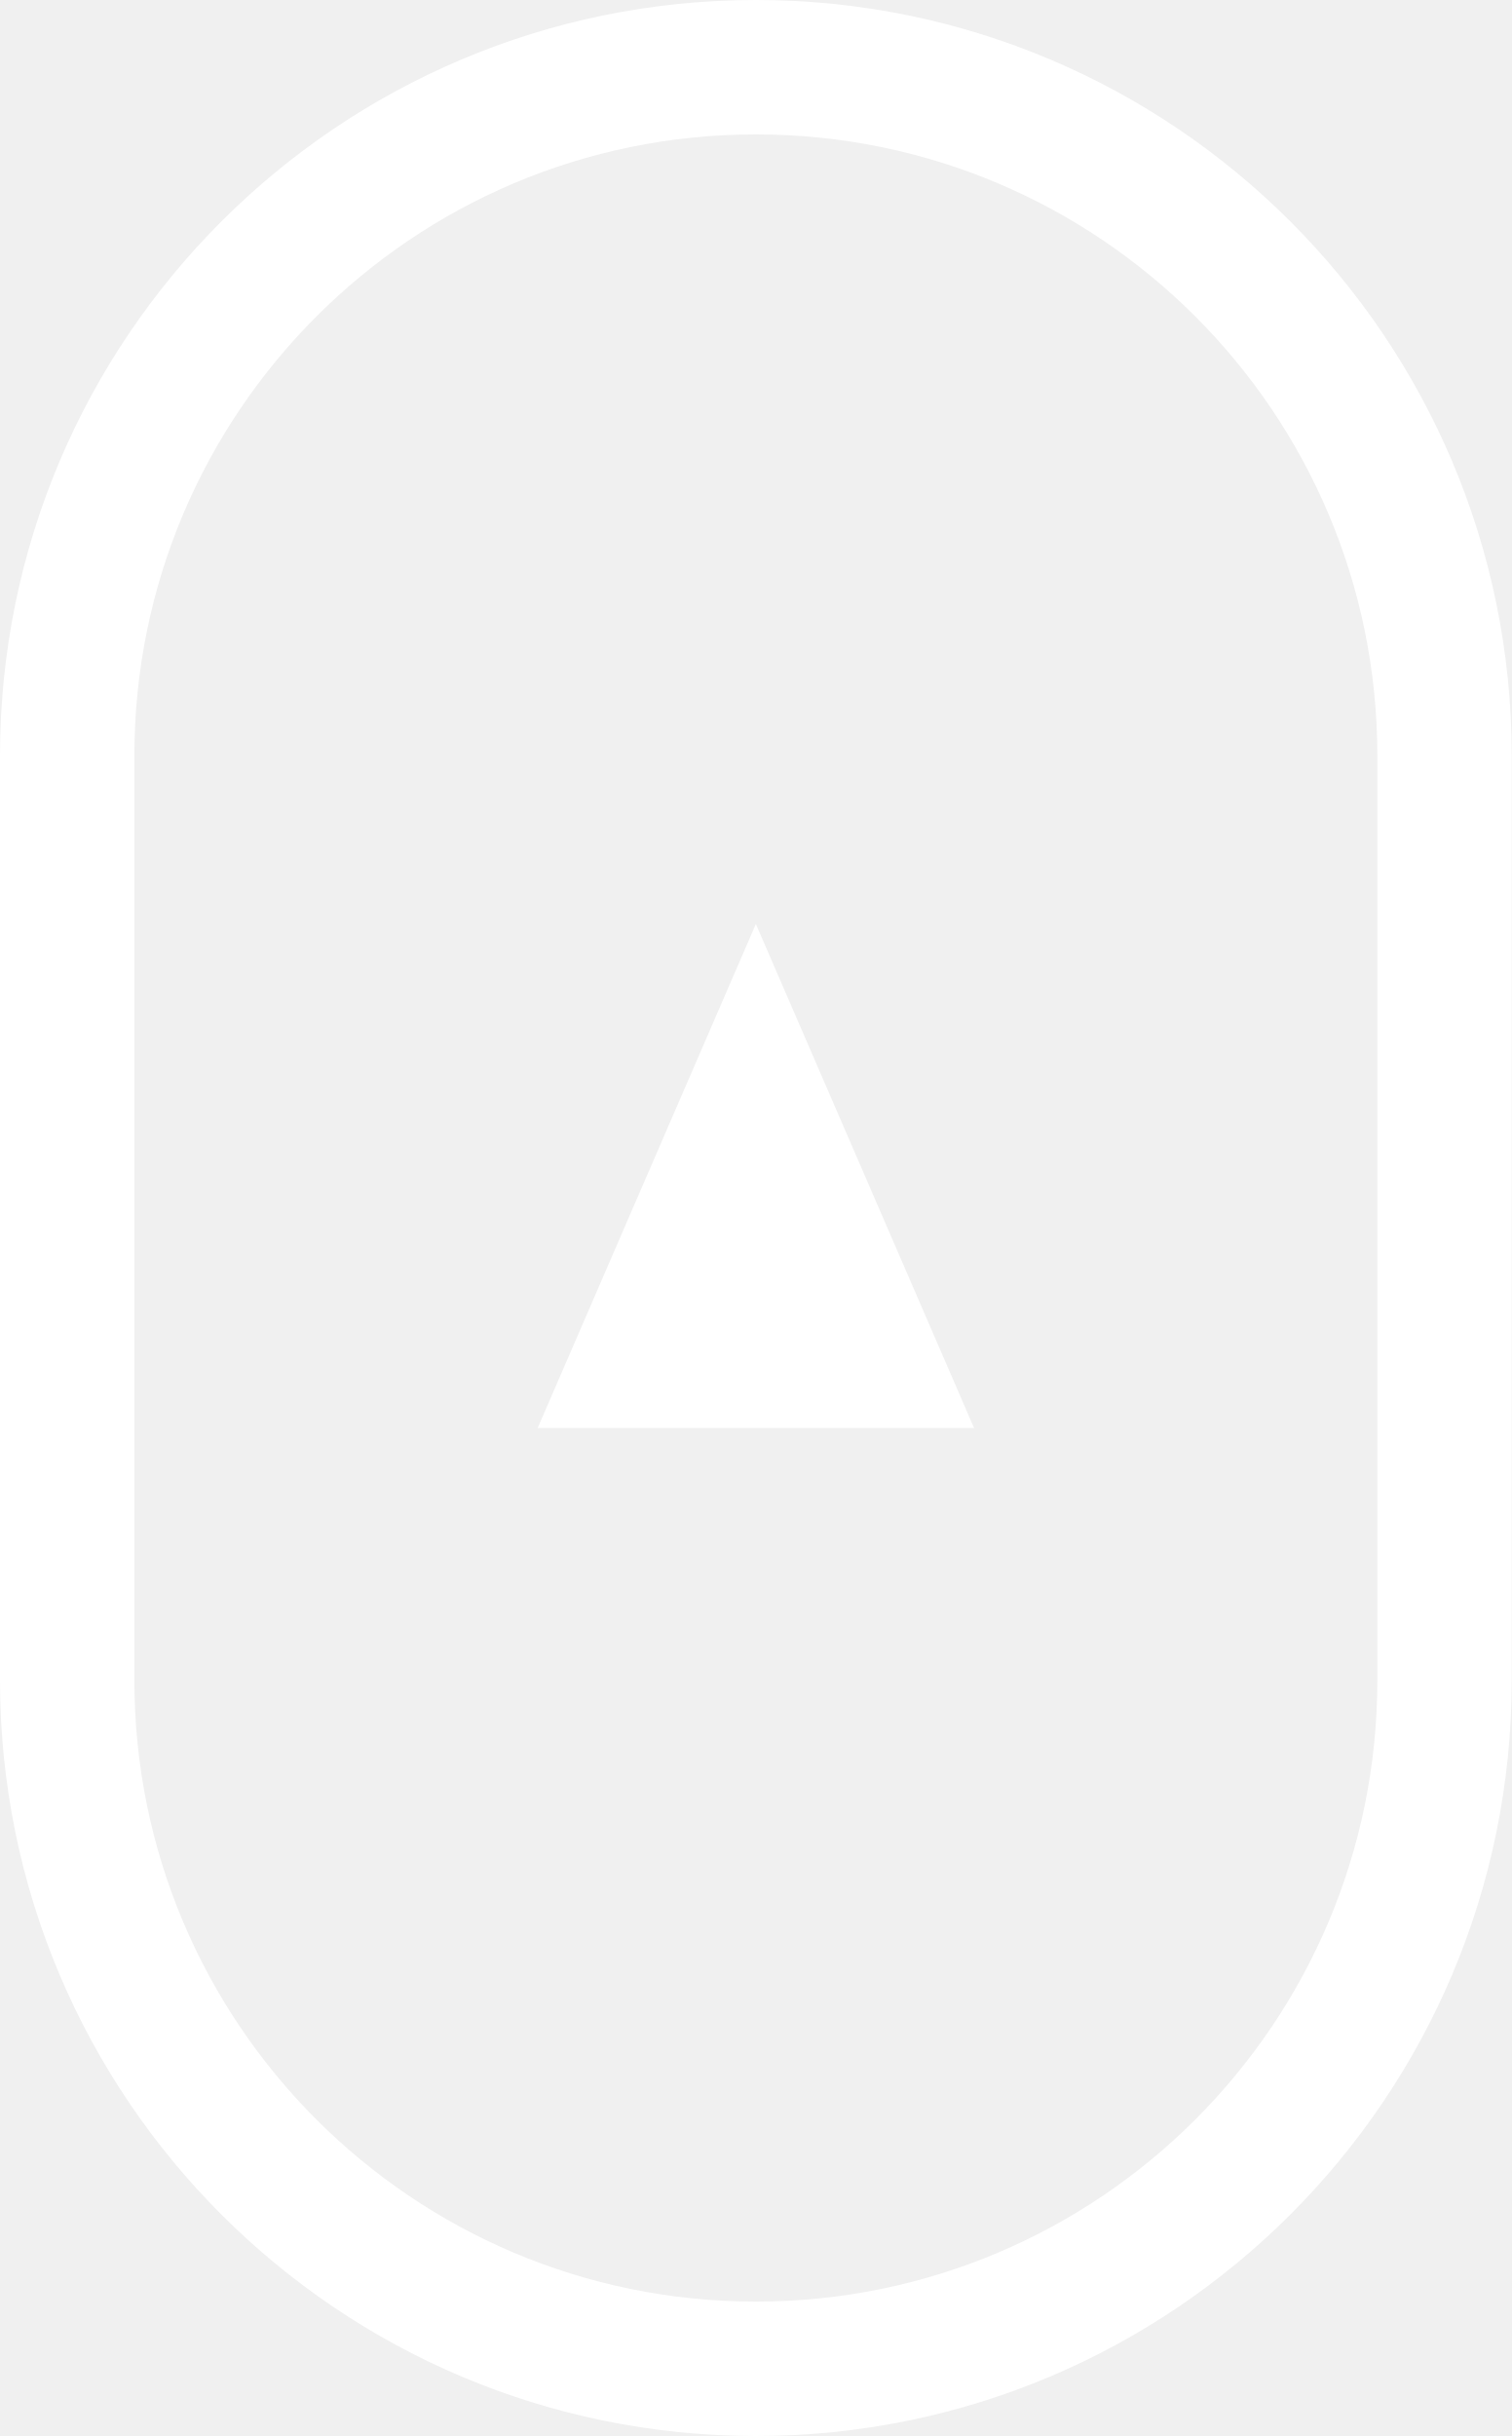
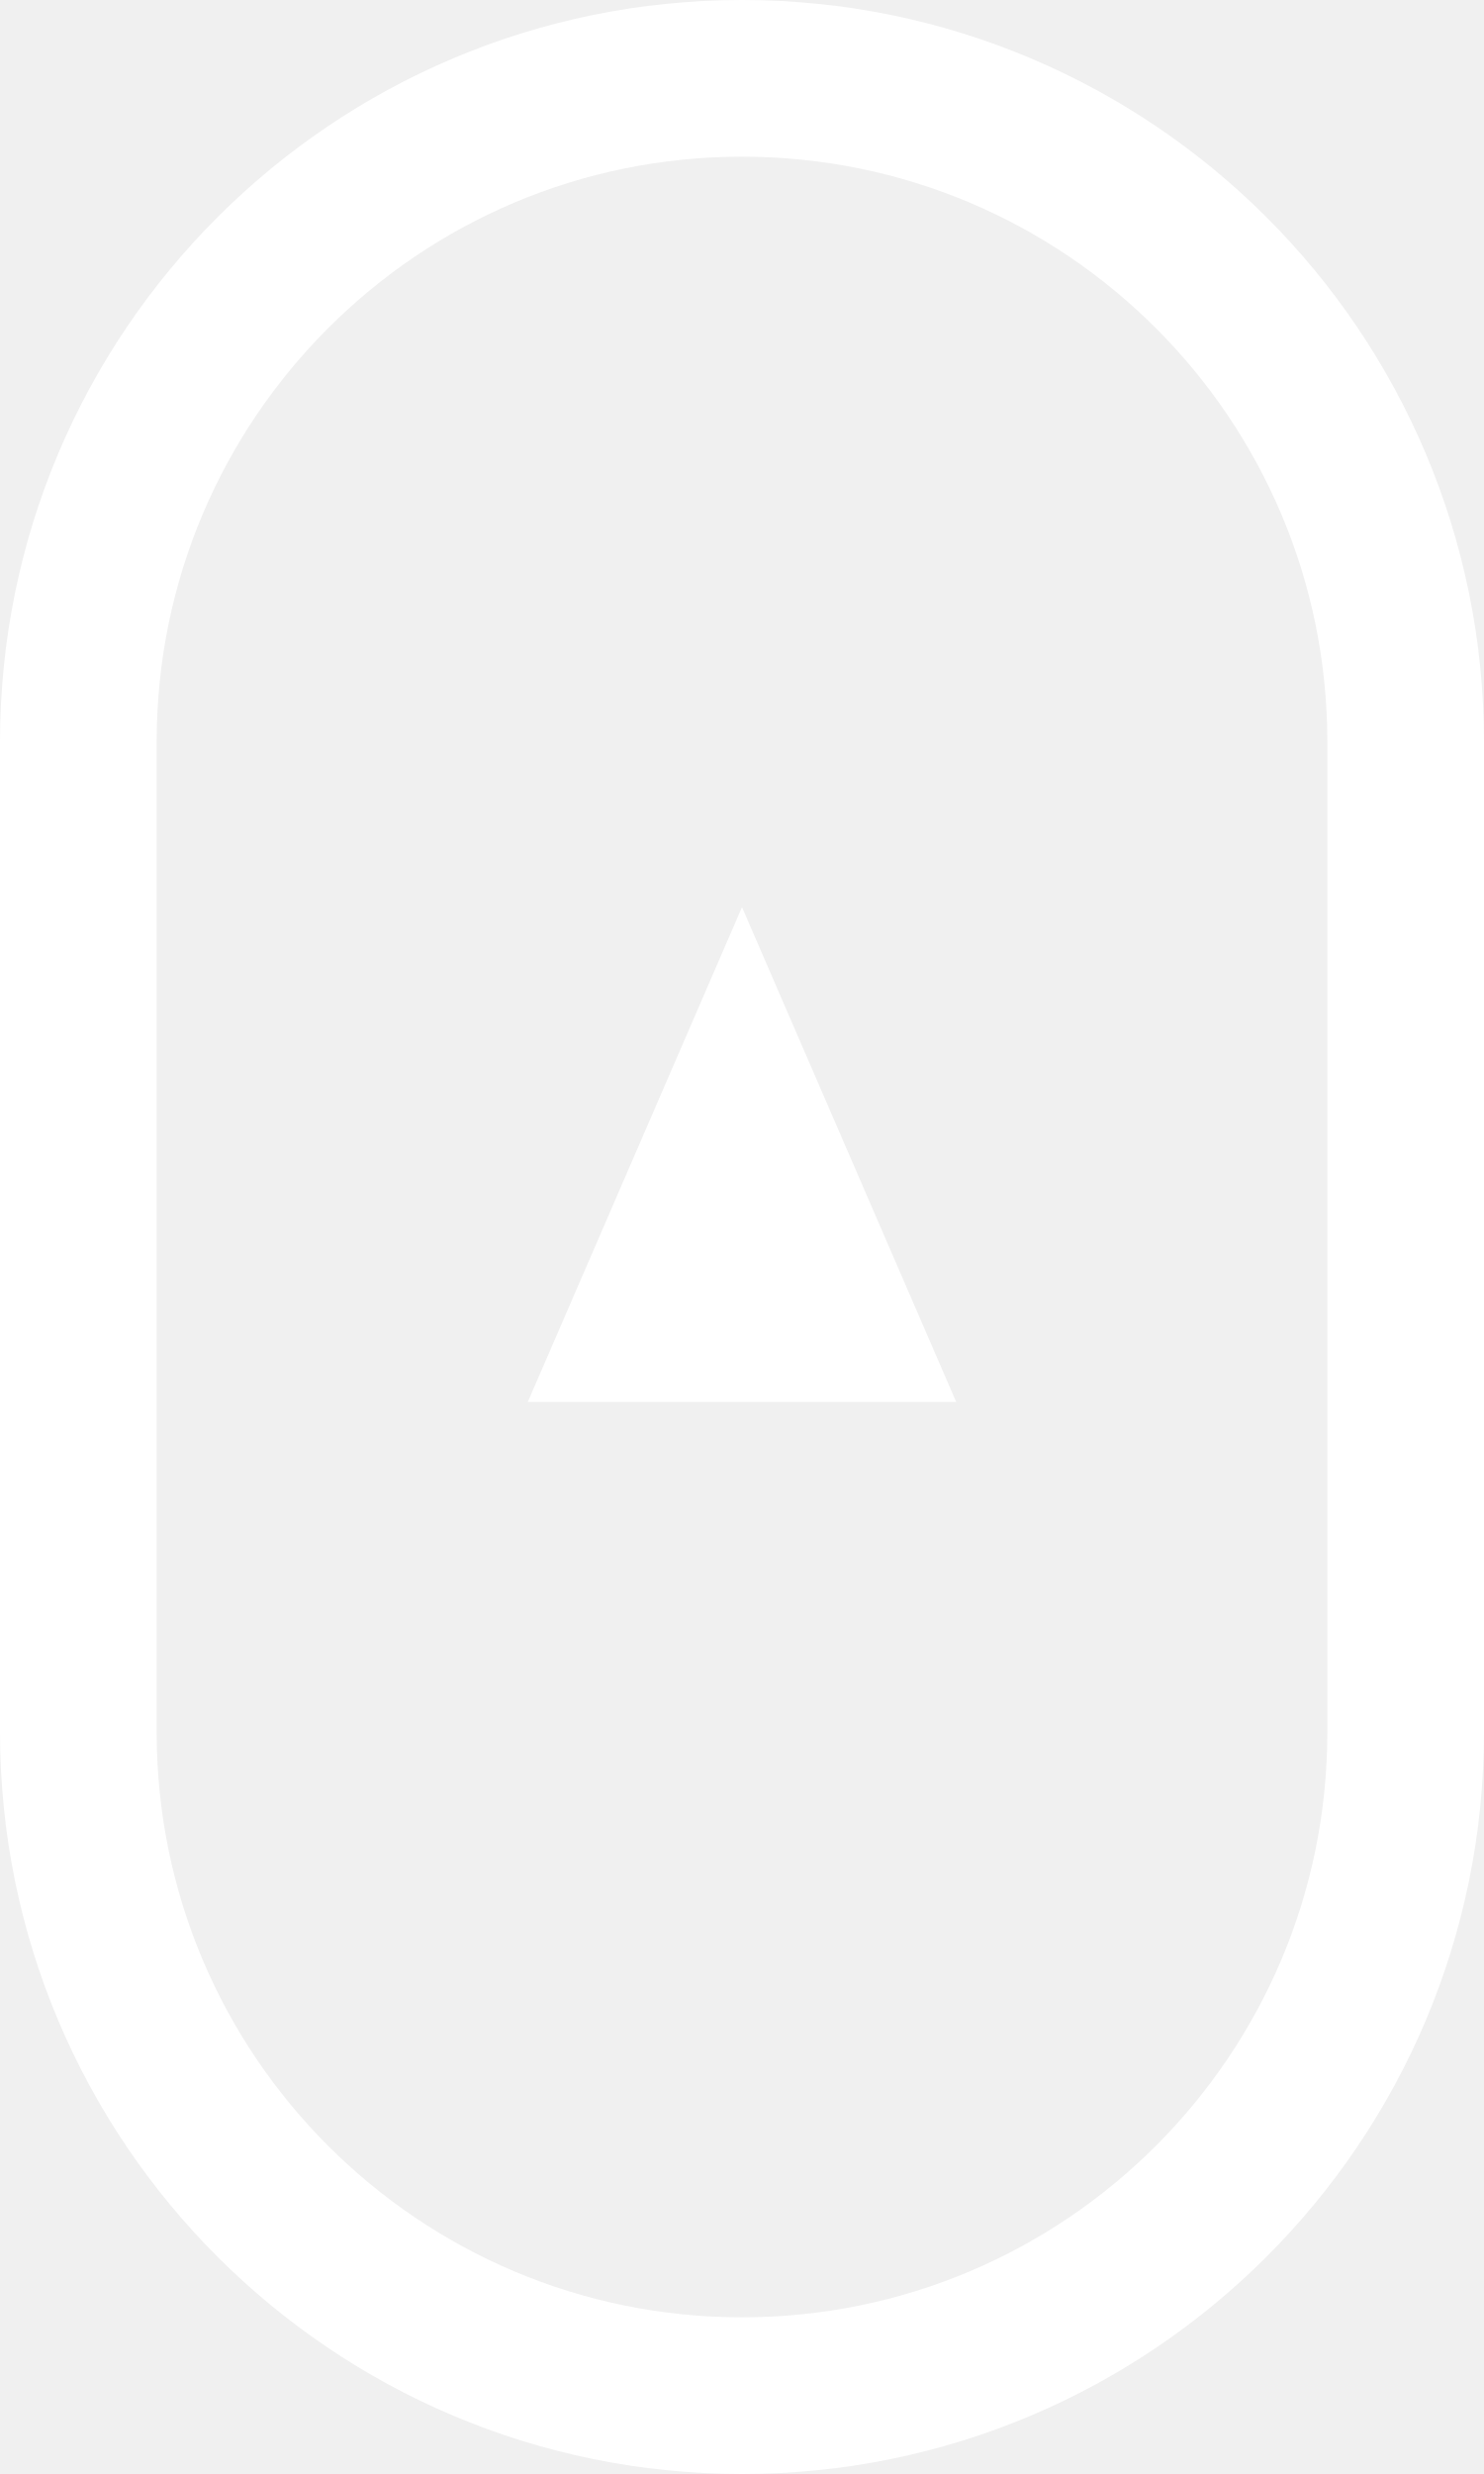
- <svg xmlns="http://www.w3.org/2000/svg" width="18" height="29" viewBox="0 0 18 29" fill="none">
+ <svg xmlns="http://www.w3.org/2000/svg" width="18" height="30" viewBox="0 0 18 30" fill="none">
  <path d="M9 11L11.598 17H6.402L9 11Z" fill="white" />
-   <rect x="0.8" y="0.8" width="16.4" height="27.4" rx="8.2" stroke="white" stroke-width="1.6" />
+   <rect x="0.95" y="0.95" width="16.1" height="28.1" rx="8.05" stroke="white" stroke-width="1.9" />
</svg>
